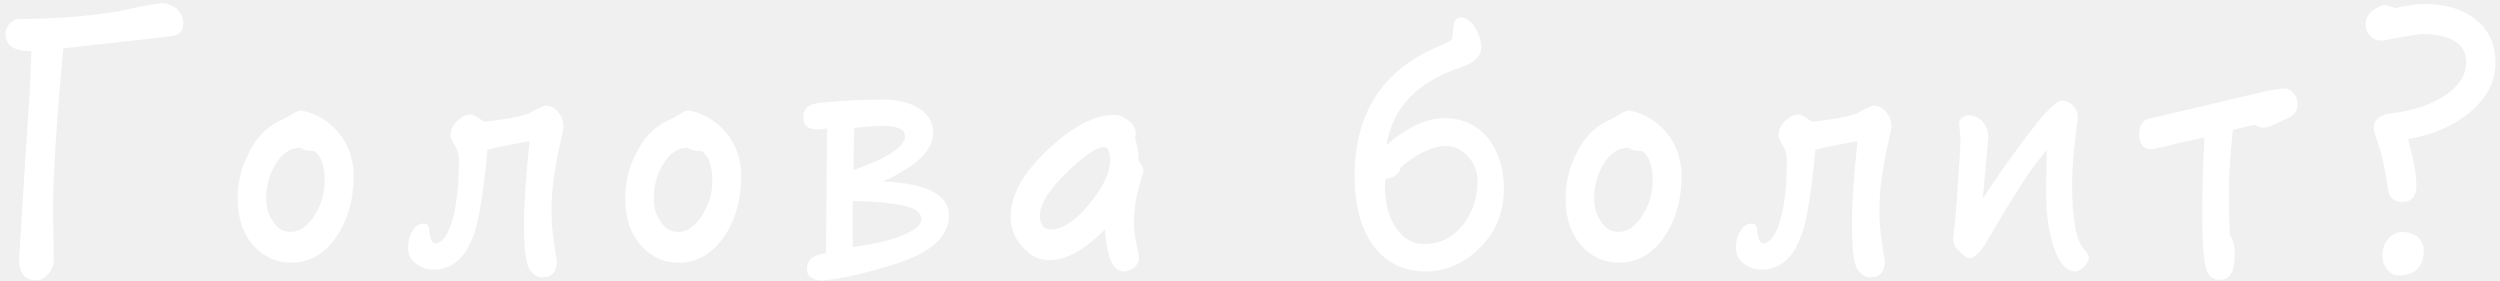
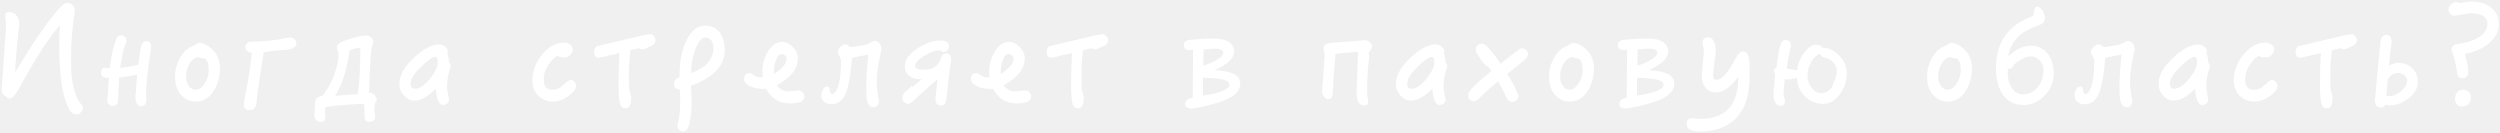
- <svg xmlns="http://www.w3.org/2000/svg" width="410px" height="46px" viewBox="0 0 410 46" version="1.1">
+ <svg xmlns="http://www.w3.org/2000/svg" width="1060px" height="56px" viewBox="0 0 1060 56" version="1.1">
  <defs />
  <g id="Page-1" stroke="none" stroke-width="1" fill="none" fill-rule="evenodd">
-     <g id="1600--copy-7" transform="translate(-910, -356)" fill="#FFFFFF">
-       <path d="M940.06,359.9 C940.06,358.94 939.7,358.16 939.04,357.5 C938.32,356.9 937.48,356.54 936.58,356.54 C935.86,356.54 934.6,356.78 932.74,357.14 C930.28,357.68 928.9,357.98 928.6,357.98 C923.5,358.76 918.34,359.12 913.06,359.12 C912.52,359.12 912.04,359.42 911.56,359.9 C911.08,360.44 910.9,360.98 910.9,361.52 C910.9,363.44 912.28,364.4 915.16,364.4 C915.04,367.52 914.92,369.86 914.86,371.3 C914.08,383.42 913.48,392.54 913.12,398.54 C913.18,400.82 914.08,401.96 915.88,401.96 C916.66,401.96 917.32,401.6 917.92,400.94 C918.52,400.22 918.82,399.44 918.82,398.6 C918.82,397.52 918.76,396.08 918.76,394.22 C918.7,392.42 918.7,391.04 918.7,390.14 C918.7,385.04 919.24,376.28 920.38,363.92 C928.18,363.08 934.06,362.42 938.02,361.94 C939.34,361.82 940.06,361.1 940.06,359.9 L940.06,359.9 Z M968,384.8 C968,382.46 967.34,380.3 966.02,378.38 C964.64,376.52 962.9,375.2 960.8,374.48 C959.96,374.24 959.48,374.12 959.36,374.12 C958.88,374.12 958.34,374.42 957.62,374.9 C956.78,375.38 956.12,375.74 955.64,375.92 C953.6,376.94 951.92,378.74 950.72,381.26 C949.52,383.54 948.98,386 948.98,388.58 C948.98,391.64 949.76,394.16 951.44,396.14 C953.12,398.06 955.22,399.08 957.74,399.08 C960.62,399.08 963.08,397.76 965.06,395 C966.98,392.24 968,388.88 968,384.8 L968,384.8 Z M963.26,385.7 C963.26,387.74 962.66,389.6 961.58,391.34 C960.38,393.14 959.12,394.04 957.68,394.04 C956.48,394.04 955.52,393.5 954.8,392.36 C954.02,391.28 953.66,390.02 953.66,388.58 C953.66,386.66 954.08,384.86 955.04,383.18 C956.12,381.26 957.5,380.24 959.18,380.24 C959.78,380.6 960.56,380.78 961.52,380.78 C962.66,381.5 963.26,383.18 963.26,385.7 L963.26,385.7 Z M1002.42,376.76 C1002.42,375.86 1002.12,375.08 1001.52,374.36 C1000.98,373.7 1000.32,373.34 999.48,373.34 C999.12,373.34 998.4,373.7 997.32,374.3 C996.24,374.96 993.6,375.5 989.34,375.98 C988.38,375.2 987.6,374.78 987.06,374.78 C986.4,374.78 985.68,375.14 984.96,375.86 C984.24,376.58 983.88,377.36 983.88,378.08 C983.88,378.56 984.12,379.16 984.6,379.82 C985.02,380.54 985.26,381.32 985.26,382.22 C985.26,385.94 984.96,389 984.36,391.52 C983.58,394.46 982.56,395.9 981.36,395.9 C980.88,395.9 980.52,395.18 980.4,393.62 C980.28,393.02 980.04,392.66 979.56,392.66 C978.72,392.66 978.12,393.08 977.7,393.8 C977.16,394.64 976.92,395.6 976.92,396.62 C976.92,397.76 977.34,398.6 978.24,399.26 C979.08,399.86 980.04,400.22 981.12,400.22 C984.24,400.22 986.46,398.18 987.78,394.22 C988.62,391.7 989.34,387.14 989.94,380.54 C991.44,380.18 993.72,379.7 996.84,379.16 C996.24,385.04 995.94,389.48 995.94,392.48 C995.94,396.44 996.18,398.9 996.72,399.92 C997.26,400.94 998.04,401.48 999,401.48 C1000.56,401.48 1001.34,400.52 1001.34,398.72 C1001.1,397.64 1000.98,396.68 1000.86,395.84 C1000.56,393.8 1000.44,392.06 1000.44,390.56 C1000.44,387.32 1000.92,383.54 1001.94,379.22 C1002.24,377.78 1002.42,377 1002.42,376.76 L1002.42,376.76 Z M1031.56,384.8 C1031.56,382.46 1030.9,380.3 1029.58,378.38 C1028.2,376.52 1026.46,375.2 1024.36,374.48 C1023.52,374.24 1023.04,374.12 1022.92,374.12 C1022.44,374.12 1021.9,374.42 1021.18,374.9 C1020.34,375.38 1019.68,375.74 1019.2,375.92 C1017.16,376.94 1015.48,378.74 1014.28,381.26 C1013.08,383.54 1012.54,386 1012.54,388.58 C1012.54,391.64 1013.32,394.16 1015,396.14 C1016.68,398.06 1018.78,399.08 1021.3,399.08 C1024.18,399.08 1026.64,397.76 1028.62,395 C1030.54,392.24 1031.56,388.88 1031.56,384.8 L1031.56,384.8 Z M1026.82,385.7 C1026.82,387.74 1026.22,389.6 1025.14,391.34 C1023.94,393.14 1022.68,394.04 1021.24,394.04 C1020.04,394.04 1019.08,393.5 1018.36,392.36 C1017.58,391.28 1017.22,390.02 1017.22,388.58 C1017.22,386.66 1017.64,384.86 1018.6,383.18 C1019.68,381.26 1021.06,380.24 1022.74,380.24 C1023.34,380.6 1024.12,380.78 1025.08,380.78 C1026.22,381.5 1026.82,383.18 1026.82,385.7 L1026.82,385.7 Z M1065.62,391.34 C1065.62,387.92 1061.96,386.06 1054.76,385.76 C1060.28,383.3 1063.04,380.66 1063.04,377.78 C1063.04,375.92 1062.08,374.48 1060.22,373.46 C1058.72,372.74 1056.92,372.32 1054.82,372.32 C1051.88,372.32 1048.4,372.5 1044.38,372.86 C1042.58,373.1 1041.74,373.82 1041.74,375.14 C1041.74,376.58 1042.52,377.24 1044.2,377.24 C1044.5,377.24 1044.98,377.18 1045.64,377.06 C1045.52,390.32 1045.46,397.16 1045.46,397.52 C1043.36,397.76 1042.34,398.6 1042.34,400.16 C1042.34,401.24 1043.06,401.84 1044.62,402.02 C1045.88,401.96 1047.74,401.66 1050.2,401.12 C1054.76,400.04 1058.12,398.96 1060.16,398 C1063.76,396.32 1065.62,394.1 1065.62,391.34 L1065.62,391.34 Z M1058.42,378.32 C1058.42,380.06 1055.6,381.92 1049.96,383.9 L1050.08,376.94 C1052.3,376.76 1053.92,376.64 1054.88,376.64 C1057.22,376.64 1058.42,377.24 1058.42,378.32 L1058.42,378.32 Z M1061.12,391.94 C1061.12,392.84 1060.1,393.74 1058.06,394.58 C1056.02,395.42 1053.26,396.08 1049.84,396.5 L1049.84,388.94 C1053.8,389.06 1056.56,389.36 1058.24,389.72 C1060.16,390.2 1061.12,390.92 1061.12,391.94 L1061.12,391.94 Z M1097.52,384.08 C1097.52,383.54 1097.22,382.94 1096.74,382.34 C1096.74,380.96 1096.5,379.76 1096.14,378.68 C1096.2,378.44 1096.26,378.14 1096.26,377.84 C1096.26,377.12 1095.84,376.4 1095.12,375.8 C1094.34,375.2 1093.56,374.84 1092.78,374.84 C1089.48,374.84 1085.88,376.76 1081.92,380.48 C1077.78,384.32 1075.74,388.04 1075.74,391.52 C1075.74,393.38 1076.34,395 1077.66,396.44 C1078.92,397.94 1080.42,398.66 1082.16,398.66 C1084.86,398.66 1087.86,396.98 1091.22,393.62 C1091.52,398.18 1092.54,400.52 1094.28,400.52 C1094.88,400.52 1095.48,400.28 1096.02,399.92 C1096.5,399.44 1096.8,398.84 1096.8,398.24 C1096.8,398.06 1096.62,397.34 1096.38,395.9 C1096.08,394.52 1095.96,393.44 1095.96,392.72 C1095.96,390.32 1096.32,387.92 1097.16,385.4 C1097.4,384.74 1097.52,384.32 1097.52,384.08 L1097.52,384.08 Z M1092.06,382.34 C1092.06,384.38 1090.86,386.78 1088.58,389.54 C1086.3,392.3 1084.2,393.62 1082.4,393.62 C1081.14,393.62 1080.54,392.9 1080.54,391.4 C1080.54,389.48 1082.04,387.08 1085.1,384.14 C1087.86,381.5 1089.84,380.12 1090.98,380.12 C1091.7,380.12 1092.06,380.9 1092.06,382.34 L1092.06,382.34 Z M1156.64,387.02 C1156.64,383.72 1155.8,381.02 1154.24,378.92 C1152.44,376.58 1149.98,375.38 1146.8,375.38 C1143.92,375.38 1140.74,376.88 1137.38,379.82 C1138.34,373.7 1142.42,369.38 1149.74,366.98 C1151.84,366.26 1152.92,365.24 1152.92,363.8 C1152.92,362.78 1152.56,361.7 1151.96,360.56 C1151.24,359.48 1150.46,358.88 1149.62,358.88 C1148.84,358.88 1148.42,359.42 1148.36,360.44 C1148.24,361.64 1148.18,362.24 1148.12,362.36 C1147.94,362.66 1147.34,363.02 1146.32,363.44 C1136.84,367.28 1132.16,374.42 1132.16,384.92 C1132.16,389.42 1133.06,393.08 1134.98,395.96 C1137.08,398.96 1140.02,400.52 1143.8,400.52 C1147.16,400.52 1150.1,399.2 1152.74,396.62 C1155.32,393.98 1156.64,390.8 1156.64,387.02 L1156.64,387.02 Z M1152.32,385.64 C1152.32,388.52 1151.48,390.92 1149.86,392.96 C1148.18,395 1146.08,396.02 1143.68,396.02 C1141.76,396.02 1140.14,395.18 1138.94,393.38 C1137.74,391.58 1137.14,389.36 1137.14,386.66 C1137.14,386.36 1137.14,385.94 1137.2,385.34 C1138.7,385.16 1139.54,384.5 1139.72,383.42 C1142.48,381.14 1145,379.94 1147.16,379.94 C1148.48,379.94 1149.68,380.54 1150.76,381.62 C1151.78,382.82 1152.32,384.14 1152.32,385.64 L1152.32,385.64 Z M1185.78,384.8 C1185.78,382.46 1185.12,380.3 1183.8,378.38 C1182.42,376.52 1180.68,375.2 1178.58,374.48 C1177.74,374.24 1177.26,374.12 1177.14,374.12 C1176.66,374.12 1176.12,374.42 1175.4,374.9 C1174.56,375.38 1173.9,375.74 1173.42,375.92 C1171.38,376.94 1169.7,378.74 1168.5,381.26 C1167.3,383.54 1166.76,386 1166.76,388.58 C1166.76,391.64 1167.54,394.16 1169.22,396.14 C1170.9,398.06 1173,399.08 1175.52,399.08 C1178.4,399.08 1180.86,397.76 1182.84,395 C1184.76,392.24 1185.78,388.88 1185.78,384.8 L1185.78,384.8 Z M1181.04,385.7 C1181.04,387.74 1180.44,389.6 1179.36,391.34 C1178.16,393.14 1176.9,394.04 1175.46,394.04 C1174.26,394.04 1173.3,393.5 1172.58,392.36 C1171.8,391.28 1171.44,390.02 1171.44,388.58 C1171.44,386.66 1171.86,384.86 1172.82,383.18 C1173.9,381.26 1175.28,380.24 1176.96,380.24 C1177.56,380.6 1178.34,380.78 1179.3,380.78 C1180.44,381.5 1181.04,383.18 1181.04,385.7 L1181.04,385.7 Z M1220.2,376.76 C1220.2,375.86 1219.9,375.08 1219.3,374.36 C1218.76,373.7 1218.1,373.34 1217.26,373.34 C1216.9,373.34 1216.18,373.7 1215.1,374.3 C1214.02,374.96 1211.38,375.5 1207.12,375.98 C1206.16,375.2 1205.38,374.78 1204.84,374.78 C1204.18,374.78 1203.46,375.14 1202.74,375.86 C1202.02,376.58 1201.66,377.36 1201.66,378.08 C1201.66,378.56 1201.9,379.16 1202.38,379.82 C1202.8,380.54 1203.04,381.32 1203.04,382.22 C1203.04,385.94 1202.74,389 1202.14,391.52 C1201.36,394.46 1200.34,395.9 1199.14,395.9 C1198.66,395.9 1198.3,395.18 1198.18,393.62 C1198.06,393.02 1197.82,392.66 1197.34,392.66 C1196.5,392.66 1195.9,393.08 1195.48,393.8 C1194.94,394.64 1194.7,395.6 1194.7,396.62 C1194.7,397.76 1195.12,398.6 1196.02,399.26 C1196.86,399.86 1197.82,400.22 1198.9,400.22 C1202.02,400.22 1204.24,398.18 1205.56,394.22 C1206.4,391.7 1207.12,387.14 1207.72,380.54 C1209.22,380.18 1211.5,379.7 1214.62,379.16 C1214.02,385.04 1213.72,389.48 1213.72,392.48 C1213.72,396.44 1213.96,398.9 1214.5,399.92 C1215.04,400.94 1215.82,401.48 1216.78,401.48 C1218.34,401.48 1219.12,400.52 1219.12,398.72 C1218.88,397.64 1218.76,396.68 1218.64,395.84 C1218.34,393.8 1218.22,392.06 1218.22,390.56 C1218.22,387.32 1218.7,383.54 1219.72,379.22 C1220.02,377.78 1220.2,377 1220.2,376.76 L1220.2,376.76 Z M1252.58,398.36 C1252.58,397.94 1252.28,397.4 1251.74,396.8 C1250.42,395.36 1249.82,391.7 1249.82,385.82 C1249.82,383.72 1250.12,380.18 1250.78,375.2 C1250.78,374.54 1250.48,373.94 1250,373.34 C1249.46,372.8 1248.86,372.5 1248.2,372.5 C1247.18,372.5 1245.02,374.72 1241.78,379.16 C1239.14,382.64 1236.98,385.82 1235.18,388.58 C1235.6,383.9 1235.9,380.48 1236.08,378.44 C1236.08,377.48 1235.72,376.64 1235.12,375.92 C1234.52,375.26 1233.74,374.9 1232.78,374.9 C1232.24,374.9 1231.76,375.26 1231.28,375.92 C1231.4,377.66 1231.52,378.68 1231.52,378.92 C1231.52,380 1231.34,382.7 1231.04,387.08 L1230.92,388.82 C1230.86,389.72 1230.74,390.92 1230.62,392.42 C1230.44,393.86 1230.32,394.76 1230.32,395.12 C1230.38,395.96 1230.62,396.62 1231.1,396.98 C1232.06,397.94 1232.66,398.36 1232.9,398.36 C1233.74,398.36 1234.76,397.46 1235.84,395.54 C1238.06,391.82 1239.62,389.18 1240.58,387.74 C1242.14,385.16 1243.82,382.76 1245.68,380.6 C1245.68,381.2 1245.62,382.46 1245.62,384.32 C1245.56,386.24 1245.56,387.26 1245.56,387.5 C1245.56,390.62 1245.86,393.26 1246.52,395.54 C1247.42,398.84 1248.74,400.52 1250.42,400.52 C1250.78,400.52 1251.26,400.22 1251.8,399.74 C1252.28,399.14 1252.58,398.72 1252.58,398.36 L1252.58,398.36 Z M1286.82,373.04 C1286.82,372.44 1286.58,371.84 1286.16,371.3 C1285.74,370.82 1285.26,370.52 1284.72,370.52 C1283.82,370.52 1282.56,370.76 1280.88,371.12 C1274.28,372.68 1268.4,374.06 1263.36,375.26 C1263,375.38 1262.76,375.38 1262.64,375.38 C1261.44,375.62 1260.84,376.52 1260.84,378.02 C1260.84,379.7 1261.5,380.48 1262.94,380.48 C1264.68,380.12 1266.06,379.82 1267.02,379.52 C1268.76,379.16 1270.26,378.8 1271.52,378.56 C1271.28,383.18 1271.16,387.62 1271.16,391.82 C1271.16,395.9 1271.4,398.72 1271.88,400.28 C1272.24,401.36 1272.96,401.9 1274.16,401.9 C1275.72,401.9 1276.5,400.46 1276.5,397.64 C1276.5,396.26 1276.2,395.24 1275.72,394.58 C1275.6,393.08 1275.54,390.74 1275.54,387.5 C1275.54,384.98 1275.72,381.56 1276.2,377.3 C1277.94,376.88 1279.14,376.58 1279.86,376.46 C1280.4,376.82 1280.82,376.94 1281.12,376.94 C1281.48,376.94 1281.9,376.88 1282.44,376.64 L1285.2,375.38 C1286.28,374.9 1286.82,374.12 1286.82,373.04 L1286.82,373.04 Z M1319.26,366.26 C1319.26,363.2 1318.12,360.8 1315.84,359.06 C1313.8,357.5 1311.04,356.66 1307.68,356.66 C1306.3,356.66 1304.68,356.9 1302.88,357.32 C1301.86,357.02 1301.32,356.84 1301.26,356.84 C1300.54,356.84 1299.82,357.2 1299.04,357.8 C1298.32,358.46 1297.96,359.12 1297.96,359.84 C1297.96,360.68 1298.2,361.34 1298.68,361.82 C1299.16,362.42 1299.76,362.66 1300.6,362.66 C1300.78,362.66 1301.38,362.6 1302.34,362.36 C1305.22,361.88 1306.78,361.58 1307.02,361.58 C1311.94,361.58 1314.46,363.14 1314.46,366.2 C1314.46,368.48 1313.08,370.46 1310.38,372.02 C1308.04,373.4 1305.28,374.24 1302.1,374.6 C1300.18,374.84 1299.28,375.68 1299.28,377.06 C1299.28,377.36 1299.46,378.02 1299.88,379.1 C1300.72,381.68 1301.26,384.2 1301.56,386.66 C1301.74,388.34 1302.52,389.12 1303.9,389.12 C1305.46,389.12 1306.3,388.28 1306.3,386.48 C1306.3,384.62 1305.82,382.04 1304.92,378.8 C1308.7,378.2 1312,376.82 1314.76,374.66 C1317.76,372.26 1319.26,369.5 1319.26,366.26 L1319.26,366.26 Z M1307.5,397.16 C1307.5,396.2 1307.14,395.42 1306.48,394.82 C1305.7,394.34 1304.86,394.04 1304.02,394.04 C1303,394.04 1302.22,394.46 1301.62,395.24 C1301.02,395.96 1300.72,396.86 1300.72,397.88 C1300.72,398.78 1300.96,399.56 1301.5,400.22 C1302.04,400.82 1302.64,401.18 1303.3,401.18 C1304.68,401.18 1305.76,400.82 1306.48,400.1 C1307.14,399.32 1307.5,398.36 1307.5,397.16 L1307.5,397.16 Z" id="Голова-болит?" />
+     <g id="1600--copy-7" transform="translate(-268, -213)" fill="#FFFFFF">
+       <path d="M303.2,258.9 C303.2,258.42 302.84,257.76 302.18,256.92 C299.48,253.32 298.16,247.56 298.16,239.7 L298.16,235.2 C298.16,231 298.64,225.12 299.72,217.56 C299.72,216.6 299.36,215.82 298.76,215.16 C298.04,214.56 297.2,214.2 296.3,214.2 C294.62,214.2 290.18,219.48 282.98,229.98 C279.38,235.56 276.56,240.12 274.46,243.6 C274.52,240.48 274.82,236.1 275.42,230.52 C275.54,228.96 275.78,226.44 276.14,223.02 C276.14,221.58 275.72,220.38 274.88,219.42 C274.04,218.58 272.96,218.1 271.64,218.1 C271.16,218.1 270.68,218.4 270.2,219 L270.56,223.74 C269.72,237.48 269.06,246.36 268.7,250.38 C268.7,251.82 268.94,252.72 269.54,253.2 C270.86,254.28 271.7,254.82 272.12,254.82 C273.08,254.82 274.4,253.44 275.96,250.68 C283.1,237.6 288.92,228.6 293.42,223.74 C293.18,226.56 293.12,229.56 293.12,232.68 C293.12,244.08 294.26,252.42 296.54,257.7 C297.08,259.02 297.62,259.98 298.16,260.52 C298.82,261.12 299.78,261.48 301.04,261.48 C301.4,261.48 301.88,261.12 302.42,260.52 C302.9,259.92 303.2,259.38 303.2,258.9 L303.2,258.9 Z M332.1,232.8 C332.1,231.24 331.38,230.46 329.94,230.46 C328.74,230.46 327.96,231.54 327.66,233.58 C327.36,235.2 327,237.48 326.64,240.42 C324,241.08 321.42,241.56 318.9,241.8 C319.5,237.96 320.1,235.08 320.7,233.1 C321.06,232.02 321.36,231.18 321.66,230.46 C321.54,228.84 320.82,228 319.38,228 C318.36,228 317.7,228.48 317.34,229.44 C316.14,232.32 315.18,236.46 314.58,241.86 C313.62,241.86 312.96,241.8 312.6,241.74 C311.4,241.74 310.86,242.46 310.86,243.78 C310.86,245.28 311.7,246 313.44,246 L314.16,246 C313.98,248.28 313.8,250.86 313.68,253.86 C313.68,254.04 313.62,254.34 313.56,254.7 C313.44,255.06 313.44,255.3 313.44,255.54 C313.44,256.14 313.68,256.68 314.16,257.16 C314.64,257.64 315.18,257.88 315.78,257.88 C317.22,257.88 318,257.1 318.06,255.6 C318.06,253.56 318.24,250.32 318.54,245.88 C321.12,245.64 323.64,245.22 326.16,244.62 C325.86,247.8 325.68,250.32 325.68,252.12 C325.68,252.3 325.62,252.54 325.56,252.9 C325.44,253.2 325.38,253.44 325.38,253.62 C325.38,255.06 325.56,256.14 326.04,256.86 C326.52,257.64 327.06,258.06 327.78,258.06 C328.38,258.06 328.92,257.82 329.4,257.34 C329.82,256.86 330.06,256.26 330.06,255.6 C330.06,255.48 330,255.18 330,254.58 C329.94,253.98 329.94,253.5 329.94,253.26 C329.94,249.24 330.54,243.06 331.86,234.72 C331.98,233.64 332.1,233.04 332.1,232.8 L332.1,232.8 Z M361.24,241.8 C361.24,239.46 360.58,237.3 359.26,235.38 C357.88,233.52 356.14,232.2 354.04,231.48 C353.2,231.24 352.72,231.12 352.6,231.12 C352.12,231.12 351.58,231.42 350.86,231.9 C350.02,232.38 349.36,232.74 348.88,232.92 C346.84,233.94 345.16,235.74 343.96,238.26 C342.76,240.54 342.22,243 342.22,245.58 C342.22,248.64 343,251.16 344.68,253.14 C346.36,255.06 348.46,256.08 350.98,256.08 C353.86,256.08 356.32,254.76 358.3,252 C360.22,249.24 361.24,245.88 361.24,241.8 L361.24,241.8 Z M356.5,242.7 C356.5,244.74 355.9,246.6 354.82,248.34 C353.62,250.14 352.36,251.04 350.92,251.04 C349.72,251.04 348.76,250.5 348.04,249.36 C347.26,248.28 346.9,247.02 346.9,245.58 C346.9,243.66 347.32,241.86 348.28,240.18 C349.36,238.26 350.74,237.24 352.42,237.24 C353.02,237.6 353.8,237.78 354.76,237.78 C355.9,238.5 356.5,240.18 356.5,242.7 L356.5,242.7 Z M393.68,231.36 C393.68,230.64 393.38,230.04 392.84,229.56 C392.3,229.14 391.7,228.9 391.1,228.9 C390.56,228.9 389.66,229.08 388.4,229.32 C384.2,230.16 379.46,230.64 374.12,230.7 C373.58,230.7 373.1,230.94 372.68,231.42 C372.2,231.9 372.02,232.5 372.02,233.1 C372.02,234.3 372.92,235.08 374.72,235.44 C374.18,241.26 373.28,247.26 371.96,253.5 C371.6,255.3 371.42,256.5 371.42,257.22 C371.42,258.84 372.14,259.68 373.64,259.68 C375.44,259.68 376.46,258.72 376.7,256.86 C377.18,251.88 378.26,244.62 379.82,235.14 C382.16,234.84 383.72,234.6 384.5,234.48 C386.3,234.36 388.1,234.24 389.9,234.06 C392.42,233.7 393.68,232.8 393.68,231.36 L393.68,231.36 Z M427.8,255.12 C427.8,254.94 427.68,254.64 427.44,254.28 C426.72,252.96 425.88,252.3 425.04,252.3 C424.92,252.3 424.74,252.36 424.44,252.36 C424.74,244.92 424.98,239.52 425.22,236.1 C425.34,234.36 425.7,232.62 426.36,230.82 C426.36,230.22 426,229.56 425.4,228.96 C424.8,228.36 424.2,228.06 423.6,228.06 C422.04,228.06 420.18,228.42 417.96,229.02 C415.32,229.8 413.58,230.4 412.74,230.76 C411.42,231.48 410.82,232.38 410.82,233.4 C410.82,233.7 410.94,234.12 411.24,234.72 C411.42,235.32 411.54,235.74 411.54,235.98 C411.54,238.62 410.88,241.62 409.56,245.1 C408.12,248.76 406.5,251.64 404.58,253.74 C402.72,253.86 401.76,254.7 401.64,256.26 C401.4,258.6 401.34,260.64 401.34,262.32 C401.34,262.86 401.58,263.4 402.06,263.88 C402.54,264.36 403.2,264.66 403.92,264.66 C405.3,264.66 406.02,263.94 406.02,262.56 C406.02,262.32 405.96,262.02 405.9,261.6 C405.78,261.18 405.78,260.88 405.78,260.76 C405.78,260.52 405.78,260.28 405.84,259.92 L405.84,259.02 C405.84,258.54 406.26,258.24 407.22,258.18 C410.76,257.76 414,257.46 416.88,257.28 C418.98,257.1 420.48,257.04 421.32,257.04 C422.04,257.04 422.46,257.34 422.46,257.94 C422.46,258.12 422.46,258.78 422.52,259.98 L422.52,262.08 C422.52,263.76 423.12,264.66 424.44,264.66 C424.92,264.66 425.52,264.48 426.18,264.18 C426.72,263.82 427.02,263.34 427.02,262.86 C427.02,262.44 426.96,261.9 426.9,261.18 C426.78,260.46 426.72,259.86 426.72,259.5 C426.72,258.54 426.78,257.7 427.02,257.04 C427.02,256.92 427.14,256.62 427.38,256.14 C427.62,255.6 427.8,255.24 427.8,255.12 L427.8,255.12 Z M420.78,233.16 C420.78,241.32 420.42,247.92 419.7,252.9 C415.02,253.2 411.84,253.44 410.1,253.68 C413.04,249 415.08,242.52 416.22,234.36 C417.18,233.88 418.74,233.46 420.78,233.16 L420.78,233.16 Z M459.1,241.08 C459.1,240.54 458.8,239.94 458.32,239.34 C458.32,237.96 458.08,236.76 457.72,235.68 C457.78,235.44 457.84,235.14 457.84,234.84 C457.84,234.12 457.42,233.4 456.7,232.8 C455.92,232.2 455.14,231.84 454.36,231.84 C451.06,231.84 447.46,233.76 443.5,237.48 C439.36,241.32 437.32,245.04 437.32,248.52 C437.32,250.38 437.92,252 439.24,253.44 C440.5,254.94 442,255.66 443.74,255.66 C446.44,255.66 449.44,253.98 452.8,250.62 C453.1,255.18 454.12,257.52 455.86,257.52 C456.46,257.52 457.06,257.28 457.6,256.92 C458.08,256.44 458.38,255.84 458.38,255.24 C458.38,255.06 458.2,254.34 457.96,252.9 C457.66,251.52 457.54,250.44 457.54,249.72 C457.54,247.32 457.9,244.92 458.74,242.4 C458.98,241.74 459.1,241.32 459.1,241.08 L459.1,241.08 Z M453.64,239.34 C453.64,241.38 452.44,243.78 450.16,246.54 C447.88,249.3 445.78,250.62 443.98,250.62 C442.72,250.62 442.12,249.9 442.12,248.4 C442.12,246.48 443.62,244.08 446.68,241.14 C449.44,238.5 451.42,237.12 452.56,237.12 C453.28,237.12 453.64,237.9 453.64,239.34 L453.64,239.34 Z M512.28,249.48 C512.28,248.88 512.04,248.28 511.56,247.68 C511.08,247.2 510.54,246.9 509.94,246.9 C509.46,246.9 508.74,247.32 507.9,248.1 C507.18,248.7 506.46,249.3 505.86,249.9 C504.84,250.68 503.58,251.04 502.08,251.04 C499.68,251.04 498.54,249.6 498.54,246.6 C498.54,244.74 499.08,242.88 500.16,241.08 C501.24,239.28 502.56,237.78 504.18,236.7 C504.9,237.12 505.98,237.3 507.48,237.3 C508.26,237.3 509.04,237 509.82,236.28 C510.48,235.56 510.84,234.9 510.84,234.18 C510.84,233.22 510.48,232.5 509.76,231.9 C508.98,231.36 508.14,231.06 507.24,231.06 C503.46,231.06 500.1,233.04 497.22,236.94 C494.88,240.06 493.74,243.48 493.74,247.2 C493.74,249.84 494.58,251.94 496.26,253.62 C497.94,255.24 500.04,256.08 502.56,256.08 C504.84,256.08 507.18,255.18 509.46,253.38 C511.32,251.94 512.28,250.68 512.28,249.48 L512.28,249.48 Z M545.92,230.04 C545.92,229.44 545.68,228.84 545.26,228.3 C544.84,227.82 544.36,227.52 543.82,227.52 C542.92,227.52 541.66,227.76 539.98,228.12 C533.38,229.68 527.5,231.06 522.46,232.26 C522.1,232.38 521.86,232.38 521.74,232.38 C520.54,232.62 519.94,233.52 519.94,235.02 C519.94,236.7 520.6,237.48 522.04,237.48 C523.78,237.12 525.16,236.82 526.12,236.52 C527.86,236.16 529.36,235.8 530.62,235.56 C530.38,240.18 530.26,244.62 530.26,248.82 C530.26,252.9 530.5,255.72 530.98,257.28 C531.34,258.36 532.06,258.9 533.26,258.9 C534.82,258.9 535.6,257.46 535.6,254.64 C535.6,253.26 535.3,252.24 534.82,251.58 C534.7,250.08 534.64,247.74 534.64,244.5 C534.64,241.98 534.82,238.56 535.3,234.3 C537.04,233.88 538.24,233.58 538.96,233.46 C539.5,233.82 539.92,233.94 540.22,233.94 C540.58,233.94 541,233.88 541.54,233.64 L544.3,232.38 C545.38,231.9 545.92,231.12 545.92,230.04 L545.92,230.04 Z M575.3,234.24 C575.3,231.36 574.64,228.96 573.32,227.04 C571.88,224.94 569.78,223.86 567.14,223.86 C563.36,223.86 560.42,226.5 558.32,231.78 C556.88,235.44 556.16,239.64 556.16,244.32 C556.16,244.92 556.16,245.4 556.22,245.7 C554.54,246.3 553.76,247.2 553.76,248.46 C553.76,250.02 554.54,250.86 556.22,250.98 C556.34,251.94 556.4,253.38 556.4,255.3 C556.4,259.14 556.16,261.84 555.8,263.52 C555.38,265.14 555.2,266.04 555.2,266.22 C555.2,266.88 555.44,267.48 555.92,268.02 C556.4,268.5 557,268.8 557.66,268.8 C558.92,268.8 559.82,267.54 560.36,265.08 C560.96,262.32 561.26,259.5 561.26,256.74 C561.26,254.22 561.14,251.76 560.96,249.36 C570.5,245.88 575.3,240.84 575.3,234.24 L575.3,234.24 Z M570.5,233.22 C570.5,238.14 567.32,241.74 561.02,244.02 C561.02,240.78 561.56,237.48 562.7,234.24 C563.96,230.7 565.46,228.9 567.14,228.9 C568.16,228.9 569,229.38 569.66,230.22 C570.2,231.06 570.5,232.08 570.5,233.22 L570.5,233.22 Z M609.06,253.92 C609.06,253.32 608.82,252.72 608.34,252.12 C607.86,251.64 607.26,251.34 606.66,251.34 C606.18,251.34 605.4,251.46 604.38,251.58 C603.36,251.7 602.58,251.76 602.1,251.76 C600.3,251.76 598.74,250.92 597.3,249.18 C603.3,245.94 606.3,242.1 606.3,237.66 C606.3,235.98 605.58,234.36 604.14,232.92 C602.7,231.48 601.26,230.76 599.76,230.76 C597.18,230.76 595.08,232.26 593.4,235.2 C591.96,237.72 591.24,240.42 591.24,243.3 C591.24,243.9 591.3,244.74 591.48,245.76 L590.1,245.76 C589.26,245.76 588.48,245.46 587.64,244.86 C586.8,244.26 586.2,243.96 585.84,243.96 C584.28,243.96 583.5,244.8 583.5,246.48 C583.5,247.8 584.46,248.88 586.5,249.72 C588.06,250.38 589.56,250.68 591.12,250.68 L592.92,250.68 C595.08,254.82 598.44,256.86 603,256.86 C607.02,256.86 609.06,255.84 609.06,253.92 L609.06,253.92 Z M601.56,237.9 C601.56,239.88 599.76,242.04 596.16,244.38 L596.16,243.3 C596.16,241.68 596.4,240.12 597,238.62 C597.6,236.82 598.44,235.92 599.52,235.92 C600,235.92 600.48,236.16 600.96,236.52 C601.32,237 601.56,237.42 601.56,237.9 L601.56,237.9 Z M641.74,233.76 C641.74,232.86 641.44,232.08 640.84,231.36 C640.3,230.7 639.64,230.34 638.8,230.34 C638.44,230.34 637.72,230.7 636.64,231.3 C635.56,231.96 632.92,232.5 628.66,232.98 C627.7,232.2 626.92,231.78 626.38,231.78 C625.72,231.78 625,232.14 624.28,232.86 C623.56,233.58 623.2,234.36 623.2,235.08 C623.2,235.56 623.44,236.16 623.92,236.82 C624.34,237.54 624.58,238.32 624.58,239.22 C624.58,242.94 624.28,246 623.68,248.52 C622.9,251.46 621.88,252.9 620.68,252.9 C620.2,252.9 619.84,252.18 619.72,250.62 C619.6,250.02 619.36,249.66 618.88,249.66 C618.04,249.66 617.44,250.08 617.02,250.8 C616.48,251.64 616.24,252.6 616.24,253.62 C616.24,254.76 616.66,255.6 617.56,256.26 C618.4,256.86 619.36,257.22 620.44,257.22 C623.56,257.22 625.78,255.18 627.1,251.22 C627.94,248.7 628.66,244.14 629.26,237.54 C630.76,237.18 633.04,236.7 636.16,236.16 C635.56,242.04 635.26,246.48 635.26,249.48 C635.26,253.44 635.5,255.9 636.04,256.92 C636.58,257.94 637.36,258.48 638.32,258.48 C639.88,258.48 640.66,257.52 640.66,255.72 C640.42,254.64 640.3,253.68 640.18,252.84 C639.88,250.8 639.76,249.06 639.76,247.56 C639.76,244.32 640.24,240.54 641.26,236.22 C641.56,234.78 641.74,234 641.74,233.76 L641.74,233.76 Z M671.24,238.38 C671.24,236.58 670.58,235.62 669.32,235.62 C668.24,235.62 667.46,236.22 667.1,237.42 C666.02,240.9 663.5,242.58 659.66,242.58 C657.2,242.58 656,242.04 656,240.96 C656,239.7 657.38,238.2 660.14,236.52 C662.66,235.08 664.64,234.36 666.2,234.36 C666.56,234.36 666.8,234.42 666.98,234.48 C667.34,234.9 667.7,235.08 668.12,235.08 C668.6,235.08 669.14,234.84 669.68,234.36 C670.16,233.88 670.4,233.34 670.4,232.74 C670.4,231.06 669.2,230.16 666.92,230.16 C663.98,230.16 660.86,231.18 657.5,233.22 C653.6,235.62 651.68,238.26 651.68,241.14 C651.68,243 652.4,244.44 653.9,245.4 C654.98,246.24 656.48,246.6 658.34,246.6 L658.88,246.6 L654.86,249.96 L654.5,249.42 C653.84,250.14 653.3,250.74 652.94,251.1 C652.34,251.34 651.8,251.82 651.38,252.48 C650.84,253.2 650.6,253.86 650.6,254.52 C650.6,255.12 650.84,255.66 651.38,256.26 C651.86,256.74 652.46,257.04 653.06,257.04 C653.66,257.04 654.56,256.44 655.76,255.3 C660.02,251.4 663.32,248.46 665.6,246.48 C664.94,251.4 664.64,254.16 664.64,254.76 C664.64,256.74 665.42,257.76 666.98,257.76 C668.3,257.76 669.08,256.92 669.2,255.36 C670.04,247.8 670.7,242.16 671.24,238.38 L671.24,238.38 Z M705.24,253.92 C705.24,253.32 705,252.72 704.52,252.12 C704.04,251.64 703.44,251.34 702.84,251.34 C702.36,251.34 701.58,251.46 700.56,251.58 C699.54,251.7 698.76,251.76 698.28,251.76 C696.48,251.76 694.92,250.92 693.48,249.18 C699.48,245.94 702.48,242.1 702.48,237.66 C702.48,235.98 701.76,234.36 700.32,232.92 C698.88,231.48 697.44,230.76 695.94,230.76 C693.36,230.76 691.26,232.26 689.58,235.2 C688.14,237.72 687.42,240.42 687.42,243.3 C687.42,243.9 687.48,244.74 687.66,245.76 L686.28,245.76 C685.44,245.76 684.66,245.46 683.82,244.86 C682.98,244.26 682.38,243.96 682.02,243.96 C680.46,243.96 679.68,244.8 679.68,246.48 C679.68,247.8 680.64,248.88 682.68,249.72 C684.24,250.38 685.74,250.68 687.3,250.68 L689.1,250.68 C691.26,254.82 694.62,256.86 699.18,256.86 C703.2,256.86 705.24,255.84 705.24,253.92 L705.24,253.92 Z M697.74,237.9 C697.74,239.88 695.94,242.04 692.34,244.38 L692.34,243.3 C692.34,241.68 692.58,240.12 693.18,238.62 C693.78,236.82 694.62,235.92 695.7,235.92 C696.18,235.92 696.66,236.16 697.14,236.52 C697.5,237 697.74,237.42 697.74,237.9 L697.74,237.9 Z M737.8,230.04 C737.8,229.44 737.56,228.84 737.14,228.3 C736.72,227.82 736.24,227.52 735.7,227.52 C734.8,227.52 733.54,227.76 731.86,228.12 C725.26,229.68 719.38,231.06 714.34,232.26 C713.98,232.38 713.74,232.38 713.62,232.38 C712.42,232.62 711.82,233.52 711.82,235.02 C711.82,236.7 712.48,237.48 713.92,237.48 C715.66,237.12 717.04,236.82 718,236.52 C719.74,236.16 721.24,235.8 722.5,235.56 C722.26,240.18 722.14,244.62 722.14,248.82 C722.14,252.9 722.38,255.72 722.86,257.28 C723.22,258.36 723.94,258.9 725.14,258.9 C726.7,258.9 727.48,257.46 727.48,254.64 C727.48,253.26 727.18,252.24 726.7,251.58 C726.58,250.08 726.52,247.74 726.52,244.5 C726.52,241.98 726.7,238.56 727.18,234.3 C728.92,233.88 730.12,233.58 730.84,233.46 C731.38,233.82 731.8,233.94 732.1,233.94 C732.46,233.94 732.88,233.88 733.42,233.64 L736.18,232.38 C737.26,231.9 737.8,231.12 737.8,230.04 L737.8,230.04 Z M793.86,248.34 C793.86,244.92 790.2,243.06 783,242.76 C788.52,240.3 791.28,237.66 791.28,234.78 C791.28,232.92 790.32,231.48 788.46,230.46 C786.96,229.74 785.16,229.32 783.06,229.32 C780.12,229.32 776.64,229.5 772.62,229.86 C770.82,230.1 769.98,230.82 769.98,232.14 C769.98,233.58 770.76,234.24 772.44,234.24 C772.74,234.24 773.22,234.18 773.88,234.06 C773.76,247.32 773.7,254.16 773.7,254.52 C771.6,254.76 770.58,255.6 770.58,257.16 C770.58,258.24 771.3,258.84 772.86,259.02 C774.12,258.96 775.98,258.66 778.44,258.12 C783,257.04 786.36,255.96 788.4,255 C792,253.32 793.86,251.1 793.86,248.34 L793.86,248.34 Z M786.66,235.32 C786.66,237.06 783.84,238.92 778.2,240.9 L778.32,233.94 C780.54,233.76 782.16,233.64 783.12,233.64 C785.46,233.64 786.66,234.24 786.66,235.32 L786.66,235.32 Z M789.36,248.94 C789.36,249.84 788.34,250.74 786.3,251.58 C784.26,252.42 781.5,253.08 778.08,253.5 L778.08,245.94 C782.04,246.06 784.8,246.36 786.48,246.72 C788.4,247.2 789.36,247.92 789.36,248.94 L789.36,248.94 Z M849.68,232.56 C849.68,231.9 849.38,231.3 848.78,230.82 C848.12,230.4 847.46,230.16 846.8,230.04 C840.68,230.52 835.82,230.94 832.34,231.18 C830.24,231.36 829.22,232.08 829.22,233.4 C829.22,234.24 829.34,234.96 829.7,235.62 C829.28,241.8 829.1,244.92 829.1,245.04 C828.68,249.36 828.5,251.52 828.5,251.52 C828.5,252.3 828.74,253.08 829.28,253.86 C829.82,254.64 830.42,255 831.14,255 C832.34,255 832.94,254.22 833.06,252.6 C833.42,246.12 833.78,240.54 834.26,235.86 C837.32,235.44 840.5,235.14 843.8,235.02 C843.8,235.2 843.68,238.14 843.5,243.78 C843.26,248.82 843.2,251.52 843.2,251.88 C843.2,255.78 844.22,257.76 846.38,257.76 C847.52,257.76 848.12,257.1 848.12,255.9 C847.76,254.1 847.64,252.42 847.64,250.98 C847.64,249.06 847.76,246 848,241.8 C848.06,241.14 848.18,240.18 848.36,238.86 C848.48,237.78 848.54,237.18 848.54,236.94 C848.54,236.58 848.42,236.04 848.3,235.32 C849.2,234.36 849.68,233.46 849.68,232.56 L849.68,232.56 Z M881.64,241.08 C881.64,240.54 881.34,239.94 880.86,239.34 C880.86,237.96 880.62,236.76 880.26,235.68 C880.32,235.44 880.38,235.14 880.38,234.84 C880.38,234.12 879.96,233.4 879.24,232.8 C878.46,232.2 877.68,231.84 876.9,231.84 C873.6,231.84 870,233.76 866.04,237.48 C861.9,241.32 859.86,245.04 859.86,248.52 C859.86,250.38 860.46,252 861.78,253.44 C863.04,254.94 864.54,255.66 866.28,255.66 C868.98,255.66 871.98,253.98 875.34,250.62 C875.64,255.18 876.66,257.52 878.4,257.52 C879,257.52 879.6,257.28 880.14,256.92 C880.62,256.44 880.92,255.84 880.92,255.24 C880.92,255.06 880.74,254.34 880.5,252.9 C880.2,251.52 880.08,250.44 880.08,249.72 C880.08,247.32 880.44,244.92 881.28,242.4 C881.52,241.74 881.64,241.32 881.64,241.08 L881.64,241.08 Z M876.18,239.34 C876.18,241.38 874.98,243.78 872.7,246.54 C870.42,249.3 868.32,250.62 866.52,250.62 C865.26,250.62 864.66,249.9 864.66,248.4 C864.66,246.48 866.16,244.08 869.22,241.14 C871.98,238.5 873.96,237.12 875.1,237.12 C875.82,237.12 876.18,237.9 876.18,239.34 L876.18,239.34 Z M915.88,235.86 C915.88,235.2 915.58,234.66 915.04,234.18 C914.5,233.7 913.9,233.46 913.24,233.46 C912.88,233.46 912.22,233.88 911.14,234.66 C908.2,236.94 905.92,238.68 904.3,240 C902.86,237.96 901.42,236.04 899.92,234.24 C898.42,232.44 897.28,231.54 896.56,231.54 C894.64,231.54 893.74,232.5 893.74,234.36 C893.74,234.84 894.28,235.92 895.42,237.54 C896.38,238.98 897.1,239.94 897.7,240.42 C898,240.78 898.36,241.02 898.84,241.14 C899.44,241.92 899.98,242.58 900.34,243.12 C897.22,245.64 894.94,247.62 893.44,249.06 C891.46,250.92 890.5,252.36 890.5,253.32 C890.5,255 891.34,255.9 893.02,255.9 C893.62,255.9 894.34,255.54 895.06,254.82 C897.22,252.54 899.92,250.14 903.16,247.5 C904.54,249.9 905.8,252.24 906.88,254.64 C907.36,255.66 908.2,256.2 909.34,256.2 C909.88,256.2 910.42,255.96 910.96,255.48 C911.5,255 911.8,254.4 911.8,253.8 C911.8,253.32 911.2,251.94 910.12,249.66 C909.28,247.98 908.26,246.24 907.12,244.32 C910.36,241.8 912.88,239.7 914.68,238.14 C915.46,237.48 915.88,236.7 915.88,235.86 L915.88,235.86 Z M943.82,241.8 C943.82,239.46 943.16,237.3 941.84,235.38 C940.46,233.52 938.72,232.2 936.62,231.48 C935.78,231.24 935.3,231.12 935.18,231.12 C934.7,231.12 934.16,231.42 933.44,231.9 C932.6,232.38 931.94,232.74 931.46,232.92 C929.42,233.94 927.74,235.74 926.54,238.26 C925.34,240.54 924.8,243 924.8,245.58 C924.8,248.64 925.58,251.16 927.26,253.14 C928.94,255.06 931.04,256.08 933.56,256.08 C936.44,256.08 938.9,254.76 940.88,252 C942.8,249.24 943.82,245.88 943.82,241.8 L943.82,241.8 Z M939.08,242.7 C939.08,244.74 938.48,246.6 937.4,248.34 C936.2,250.14 934.94,251.04 933.5,251.04 C932.3,251.04 931.34,250.5 930.62,249.36 C929.84,248.28 929.48,247.02 929.48,245.58 C929.48,243.66 929.9,241.86 930.86,240.18 C931.94,238.26 933.32,237.24 935,237.24 C935.6,237.6 936.38,237.78 937.34,237.78 C938.48,238.5 939.08,240.18 939.08,242.7 L939.08,242.7 Z M977.88,248.34 C977.88,244.92 974.22,243.06 967.02,242.76 C972.54,240.3 975.3,237.66 975.3,234.78 C975.3,232.92 974.34,231.48 972.48,230.46 C970.98,229.74 969.18,229.32 967.08,229.32 C964.14,229.32 960.66,229.5 956.64,229.86 C954.84,230.1 954,230.82 954,232.14 C954,233.58 954.78,234.24 956.46,234.24 C956.76,234.24 957.24,234.18 957.9,234.06 C957.78,247.32 957.72,254.16 957.72,254.52 C955.62,254.76 954.6,255.6 954.6,257.16 C954.6,258.24 955.32,258.84 956.88,259.02 C958.14,258.96 960,258.66 962.46,258.12 C967.02,257.04 970.38,255.96 972.42,255 C976.02,253.32 977.88,251.1 977.88,248.34 L977.88,248.34 Z M970.68,235.32 C970.68,237.06 967.86,238.92 962.22,240.9 L962.34,233.94 C964.56,233.76 966.18,233.64 967.14,233.64 C969.48,233.64 970.68,234.24 970.68,235.32 L970.68,235.32 Z M973.38,248.94 C973.38,249.84 972.36,250.74 970.32,251.58 C968.28,252.42 965.52,253.08 962.1,253.5 L962.1,245.94 C966.06,246.06 968.82,246.36 970.5,246.72 C972.42,247.2 973.38,247.92 973.38,248.94 L973.38,248.94 Z M1009.84,245.16 L1009.84,241.14 C1009.84,236.94 1008.88,234.78 1007.02,234.78 C1006.06,234.78 1005.16,235.62 1004.26,237.18 C1002.4,240.48 1000.96,242.82 999.88,244.14 C998.44,245.94 997.06,246.84 995.74,246.84 C994.78,246.84 994.36,246.3 994.36,245.22 C994.36,244.26 994.54,242.4 994.9,239.64 C995.26,236.88 995.5,235.2 995.5,234.66 C995.5,233.22 995.26,231.9 994.78,230.82 C994.24,229.5 993.46,228.84 992.5,228.84 C990.7,228.84 989.86,229.62 989.86,231.12 C989.86,231.48 989.92,231.96 990.16,232.68 C990.34,233.4 990.46,233.88 990.46,234.24 C990.46,235.44 990.28,237.24 989.98,239.76 C989.68,242.28 989.56,244.2 989.56,245.4 C989.56,247.38 990.1,249 991.24,250.26 C992.32,251.58 993.76,252.18 995.68,252.18 C998.74,252.18 1001.86,249.96 1005.04,245.52 C1005.04,247.56 1004.86,249.48 1004.56,251.34 C1003.12,259.32 997.84,263.34 988.66,263.46 C987.22,263.28 986.14,263.16 985.42,263.1 C983.92,263.16 983.14,263.94 983.14,265.5 C983.14,267.66 985,268.8 988.72,268.8 C994.6,268.8 999.34,267.18 1003.06,264.06 C1007.56,260.22 1009.84,253.98 1009.84,245.16 L1009.84,245.16 Z M1051.04,244.2 C1051.04,240.3 1049.18,237.12 1045.58,234.72 C1044.14,233.76 1042.58,233.28 1040.9,233.28 C1040.3,232.44 1039.28,231.96 1037.78,231.96 C1036.34,231.96 1034.78,233.04 1033.1,235.2 C1031.3,237.54 1030.28,240.06 1029.92,242.82 C1028.3,242.52 1026.8,242.28 1025.48,242.04 C1026.08,238.8 1026.5,236.28 1026.86,234.48 C1027.1,233.64 1027.28,232.92 1027.4,232.44 C1027.4,230.82 1026.62,229.98 1025.06,229.98 C1024.58,229.98 1024.22,230.1 1023.98,230.28 C1023.26,230.76 1022.6,232.5 1022.12,235.5 C1021.76,237.54 1021.46,239.58 1021.22,241.62 C1020.5,241.98 1020.14,242.52 1020.14,243.12 C1020.14,243.42 1020.32,243.96 1020.68,244.74 C1020.2,248.94 1019.96,251.94 1019.96,253.62 C1019.96,254.52 1020.14,255.36 1020.62,256.26 C1021.22,257.34 1022,257.88 1022.9,257.88 C1024.16,257.88 1024.82,257.1 1024.82,255.66 C1024.82,255.3 1024.7,254.94 1024.52,254.46 C1024.28,253.98 1024.22,253.74 1024.22,253.62 C1024.22,251.76 1024.4,249.42 1024.76,246.54 C1025.6,246.66 1026.2,246.66 1026.56,246.66 C1027.28,246.66 1028.36,246.48 1029.86,246 C1030.1,249.36 1031.3,252 1033.46,254.04 C1035.5,256.02 1038.08,257.04 1041.32,257.04 C1043.66,257.04 1045.88,255.72 1047.98,253.08 C1050.02,250.44 1051.04,247.5 1051.04,244.2 L1051.04,244.2 Z M1046.78,242.64 C1046.78,244.32 1046.48,245.7 1046,246.78 C1045.64,247.5 1045.28,248.28 1045.04,249.12 C1044.74,250.08 1044.14,250.86 1043.18,251.52 C1042.22,252.24 1041.26,252.54 1040.3,252.54 C1038.74,252.54 1037.36,251.82 1036.16,250.26 C1034.96,248.76 1034.36,247.08 1034.36,245.16 C1034.36,243.18 1034.84,241.26 1035.92,239.34 C1037,237.42 1038.26,236.28 1039.7,235.8 C1040,236.76 1040.9,237.36 1042.34,237.66 C1043.48,237.9 1044.5,238.56 1045.4,239.52 C1046.3,240.6 1046.78,241.62 1046.78,242.64 L1046.78,242.64 Z M1104.1,241.8 C1104.1,239.46 1103.44,237.3 1102.12,235.38 C1100.74,233.52 1099,232.2 1096.9,231.48 C1096.06,231.24 1095.58,231.12 1095.46,231.12 C1094.98,231.12 1094.44,231.42 1093.72,231.9 C1092.88,232.38 1092.22,232.74 1091.74,232.92 C1089.7,233.94 1088.02,235.74 1086.82,238.26 C1085.62,240.54 1085.08,243 1085.08,245.58 C1085.08,248.64 1085.86,251.16 1087.54,253.14 C1089.22,255.06 1091.32,256.08 1093.84,256.08 C1096.72,256.08 1099.18,254.76 1101.16,252 C1103.08,249.24 1104.1,245.88 1104.1,241.8 L1104.1,241.8 Z M1099.36,242.7 C1099.36,244.74 1098.76,246.6 1097.68,248.34 C1096.48,250.14 1095.22,251.04 1093.78,251.04 C1092.58,251.04 1091.62,250.5 1090.9,249.36 C1090.12,248.28 1089.76,247.02 1089.76,245.58 C1089.76,243.66 1090.18,241.86 1091.14,240.18 C1092.22,238.26 1093.6,237.24 1095.28,237.24 C1095.88,237.6 1096.66,237.78 1097.62,237.78 C1098.76,238.5 1099.36,240.18 1099.36,242.7 L1099.36,242.7 Z M1138.76,244.02 C1138.76,240.72 1137.92,238.02 1136.36,235.92 C1134.56,233.58 1132.1,232.38 1128.92,232.38 C1126.04,232.38 1122.86,233.88 1119.5,236.82 C1120.46,230.7 1124.54,226.38 1131.86,223.98 C1133.96,223.26 1135.04,222.24 1135.04,220.8 C1135.04,219.78 1134.68,218.7 1134.08,217.56 C1133.36,216.48 1132.58,215.88 1131.74,215.88 C1130.96,215.88 1130.54,216.42 1130.48,217.44 C1130.36,218.64 1130.3,219.24 1130.24,219.36 C1130.06,219.66 1129.46,220.02 1128.44,220.44 C1118.96,224.28 1114.28,231.42 1114.28,241.92 C1114.28,246.42 1115.18,250.08 1117.1,252.96 C1119.2,255.96 1122.14,257.52 1125.92,257.52 C1129.28,257.52 1132.22,256.2 1134.86,253.62 C1137.44,250.98 1138.76,247.8 1138.76,244.02 L1138.76,244.02 Z M1134.44,242.64 C1134.44,245.52 1133.6,247.92 1131.98,249.96 C1130.3,252 1128.2,253.02 1125.8,253.02 C1123.88,253.02 1122.26,252.18 1121.06,250.38 C1119.86,248.58 1119.26,246.36 1119.26,243.66 C1119.26,243.36 1119.26,242.94 1119.32,242.34 C1120.82,242.16 1121.66,241.5 1121.84,240.42 C1124.6,238.14 1127.12,236.94 1129.28,236.94 C1130.6,236.94 1131.8,237.54 1132.88,238.62 C1133.9,239.82 1134.44,241.14 1134.44,242.64 L1134.44,242.64 Z M1173.12,233.76 C1173.12,232.86 1172.82,232.08 1172.22,231.36 C1171.68,230.7 1171.02,230.34 1170.18,230.34 C1169.82,230.34 1169.1,230.7 1168.02,231.3 C1166.94,231.96 1164.3,232.5 1160.04,232.98 C1159.08,232.2 1158.3,231.78 1157.76,231.78 C1157.1,231.78 1156.38,232.14 1155.66,232.86 C1154.94,233.58 1154.58,234.36 1154.58,235.08 C1154.58,235.56 1154.82,236.16 1155.3,236.82 C1155.72,237.54 1155.96,238.32 1155.96,239.22 C1155.96,242.94 1155.66,246 1155.06,248.52 C1154.28,251.46 1153.26,252.9 1152.06,252.9 C1151.58,252.9 1151.22,252.18 1151.1,250.62 C1150.98,250.02 1150.74,249.66 1150.26,249.66 C1149.42,249.66 1148.82,250.08 1148.4,250.8 C1147.86,251.64 1147.62,252.6 1147.62,253.62 C1147.62,254.76 1148.04,255.6 1148.94,256.26 C1149.78,256.86 1150.74,257.22 1151.82,257.22 C1154.94,257.22 1157.16,255.18 1158.48,251.22 C1159.32,248.7 1160.04,244.14 1160.64,237.54 C1162.14,237.18 1164.42,236.7 1167.54,236.16 C1166.94,242.04 1166.64,246.48 1166.64,249.48 C1166.64,253.44 1166.88,255.9 1167.42,256.92 C1167.96,257.94 1168.74,258.48 1169.7,258.48 C1171.26,258.48 1172.04,257.52 1172.04,255.72 C1171.8,254.64 1171.68,253.68 1171.56,252.84 C1171.26,250.8 1171.14,249.06 1171.14,247.56 C1171.14,244.32 1171.62,240.54 1172.64,236.22 C1172.94,234.78 1173.12,234 1173.12,233.76 L1173.12,233.76 Z M1205.02,241.08 C1205.02,240.54 1204.72,239.94 1204.24,239.34 C1204.24,237.96 1204,236.76 1203.64,235.68 C1203.7,235.44 1203.76,235.14 1203.76,234.84 C1203.76,234.12 1203.34,233.4 1202.62,232.8 C1201.84,232.2 1201.06,231.84 1200.28,231.84 C1196.98,231.84 1193.38,233.76 1189.42,237.48 C1185.28,241.32 1183.24,245.04 1183.24,248.52 C1183.24,250.38 1183.84,252 1185.16,253.44 C1186.42,254.94 1187.92,255.66 1189.66,255.66 C1192.36,255.66 1195.36,253.98 1198.72,250.62 C1199.02,255.18 1200.04,257.52 1201.78,257.52 C1202.38,257.52 1202.98,257.28 1203.52,256.92 C1204,256.44 1204.3,255.84 1204.3,255.24 C1204.3,255.06 1204.12,254.34 1203.88,252.9 C1203.58,251.52 1203.46,250.44 1203.46,249.72 C1203.46,247.32 1203.82,244.92 1204.66,242.4 C1204.9,241.74 1205.02,241.32 1205.02,241.08 L1205.02,241.08 Z M1199.56,239.34 C1199.56,241.38 1198.36,243.78 1196.08,246.54 C1193.8,249.3 1191.7,250.62 1189.9,250.62 C1188.64,250.62 1188.04,249.9 1188.04,248.4 C1188.04,246.48 1189.54,244.08 1192.6,241.14 C1195.36,238.5 1197.34,237.12 1198.48,237.12 C1199.2,237.12 1199.56,237.9 1199.56,239.34 L1199.56,239.34 Z M1233.68,249.48 C1233.68,248.88 1233.44,248.28 1232.96,247.68 C1232.48,247.2 1231.94,246.9 1231.34,246.9 C1230.86,246.9 1230.14,247.32 1229.3,248.1 C1228.58,248.7 1227.86,249.3 1227.26,249.9 C1226.24,250.68 1224.98,251.04 1223.48,251.04 C1221.08,251.04 1219.94,249.6 1219.94,246.6 C1219.94,244.74 1220.48,242.88 1221.56,241.08 C1222.64,239.28 1223.96,237.78 1225.58,236.7 C1226.3,237.12 1227.38,237.3 1228.88,237.3 C1229.66,237.3 1230.44,237 1231.22,236.28 C1231.88,235.56 1232.24,234.9 1232.24,234.18 C1232.24,233.22 1231.88,232.5 1231.16,231.9 C1230.38,231.36 1229.54,231.06 1228.64,231.06 C1224.86,231.06 1221.5,233.04 1218.62,236.94 C1216.28,240.06 1215.14,243.48 1215.14,247.2 C1215.14,249.84 1215.98,251.94 1217.66,253.62 C1219.34,255.24 1221.44,256.08 1223.96,256.08 C1226.24,256.08 1228.58,255.18 1230.86,253.38 C1232.72,251.94 1233.68,250.68 1233.68,249.48 L1233.68,249.48 Z M1267.32,230.04 C1267.32,229.44 1267.08,228.84 1266.66,228.3 C1266.24,227.82 1265.76,227.52 1265.22,227.52 C1264.32,227.52 1263.06,227.76 1261.38,228.12 C1254.78,229.68 1248.9,231.06 1243.86,232.26 C1243.5,232.38 1243.26,232.38 1243.14,232.38 C1241.94,232.62 1241.34,233.52 1241.34,235.02 C1241.34,236.7 1242,237.48 1243.44,237.48 C1245.18,237.12 1246.56,236.82 1247.52,236.52 C1249.26,236.16 1250.76,235.8 1252.02,235.56 C1251.78,240.18 1251.66,244.62 1251.66,248.82 C1251.66,252.9 1251.9,255.72 1252.38,257.28 C1252.74,258.36 1253.46,258.9 1254.66,258.9 C1256.22,258.9 1257,257.46 1257,254.64 C1257,253.26 1256.7,252.24 1256.22,251.58 C1256.1,250.08 1256.04,247.74 1256.04,244.5 C1256.04,241.98 1256.22,238.56 1256.7,234.3 C1258.44,233.88 1259.64,233.58 1260.36,233.46 C1260.9,233.82 1261.32,233.94 1261.62,233.94 C1261.98,233.94 1262.4,233.88 1262.94,233.64 L1265.7,232.38 C1266.78,231.9 1267.32,231.12 1267.32,230.04 L1267.32,230.04 Z M1293.16,247.74 C1293.16,245.28 1292.32,243.3 1290.7,241.8 C1289.2,240.42 1287.28,239.7 1284.88,239.7 C1283.56,239.7 1282.24,240.06 1280.92,240.78 C1281.16,238.56 1281.34,236.58 1281.52,234.9 C1281.82,232.98 1282,231.48 1282.12,230.4 C1281.88,228.66 1281.16,227.76 1279.84,227.76 C1278.28,227.76 1277.44,228.96 1277.26,231.3 C1276.3,240.78 1275.58,248.82 1274.98,255.42 C1275.04,257.52 1275.82,258.6 1277.38,258.6 C1278.34,258.6 1279,258.18 1279.36,257.4 C1280.02,257.58 1280.62,257.7 1281.22,257.7 C1283.86,257.7 1286.44,256.74 1288.96,254.88 C1291.72,252.84 1293.16,250.5 1293.16,247.74 L1293.16,247.74 Z M1288.6,247.02 C1288.6,248.82 1287.64,250.44 1285.84,251.82 C1284.16,253.14 1282.54,253.8 1280.98,253.8 C1280.74,253.8 1280.32,253.74 1279.84,253.62 L1280.38,246.72 C1281.46,244.92 1282.9,243.96 1284.76,243.96 C1285.72,243.96 1286.56,244.26 1287.4,244.86 C1288.18,245.46 1288.6,246.18 1288.6,247.02 L1288.6,247.02 Z M1327.46,223.26 C1327.46,220.2 1326.32,217.8 1324.04,216.06 C1322,214.5 1319.24,213.66 1315.88,213.66 C1314.5,213.66 1312.88,213.9 1311.08,214.32 C1310.06,214.02 1309.52,213.84 1309.46,213.84 C1308.74,213.84 1308.02,214.2 1307.24,214.8 C1306.52,215.46 1306.16,216.12 1306.16,216.84 C1306.16,217.68 1306.4,218.34 1306.88,218.82 C1307.36,219.42 1307.96,219.66 1308.8,219.66 C1308.98,219.66 1309.58,219.6 1310.54,219.36 C1313.42,218.88 1314.98,218.58 1315.22,218.58 C1320.14,218.58 1322.66,220.14 1322.66,223.2 C1322.66,225.48 1321.28,227.46 1318.58,229.02 C1316.24,230.4 1313.48,231.24 1310.3,231.6 C1308.38,231.84 1307.48,232.68 1307.48,234.06 C1307.48,234.36 1307.66,235.02 1308.08,236.1 C1308.92,238.68 1309.46,241.2 1309.76,243.66 C1309.94,245.34 1310.72,246.12 1312.1,246.12 C1313.66,246.12 1314.5,245.28 1314.5,243.48 C1314.5,241.62 1314.02,239.04 1313.12,235.8 C1316.9,235.2 1320.2,233.82 1322.96,231.66 C1325.96,229.26 1327.46,226.5 1327.46,223.26 L1327.46,223.26 Z M1315.7,254.16 C1315.7,253.2 1315.34,252.42 1314.68,251.82 C1313.9,251.34 1313.06,251.04 1312.22,251.04 C1311.2,251.04 1310.42,251.46 1309.82,252.24 C1309.22,252.96 1308.92,253.86 1308.92,254.88 C1308.92,255.78 1309.16,256.56 1309.7,257.22 C1310.24,257.82 1310.84,258.18 1311.5,258.18 C1312.88,258.18 1313.96,257.82 1314.68,257.1 C1315.34,256.32 1315.7,255.36 1315.7,254.16 L1315.7,254.16 Z" id="Иногда-стреляет-в-па" />
    </g>
  </g>
</svg>
